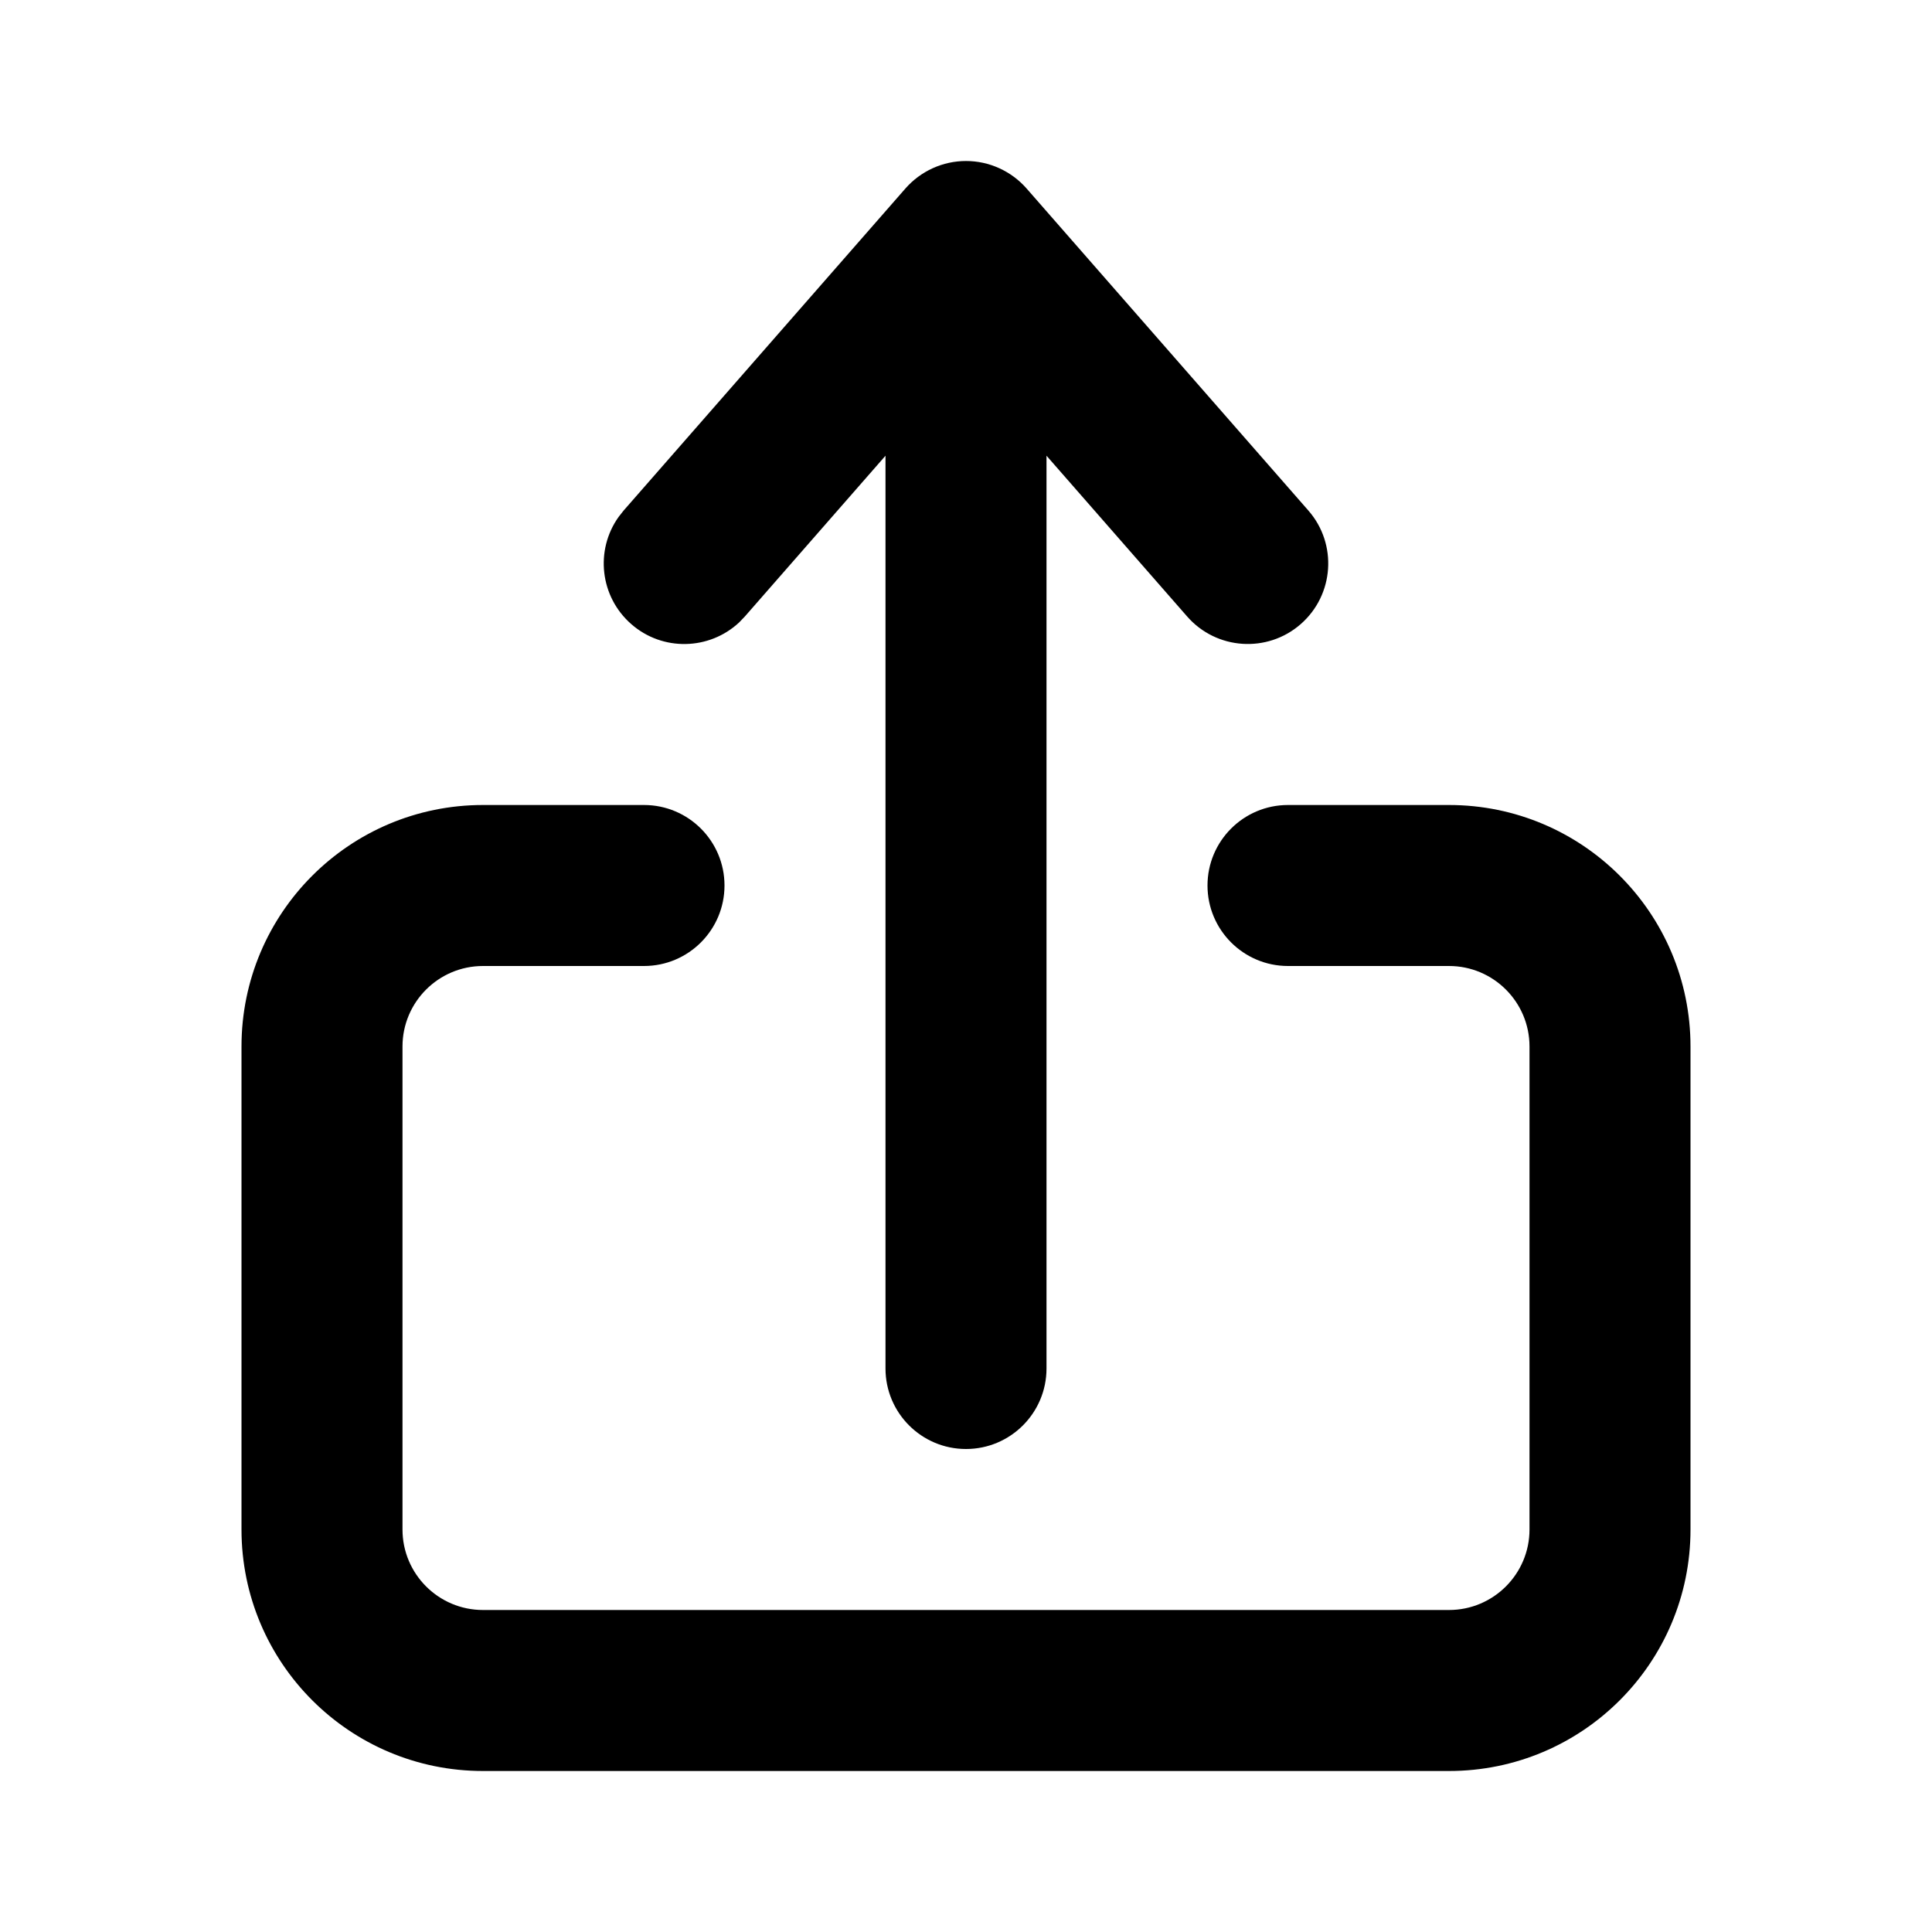
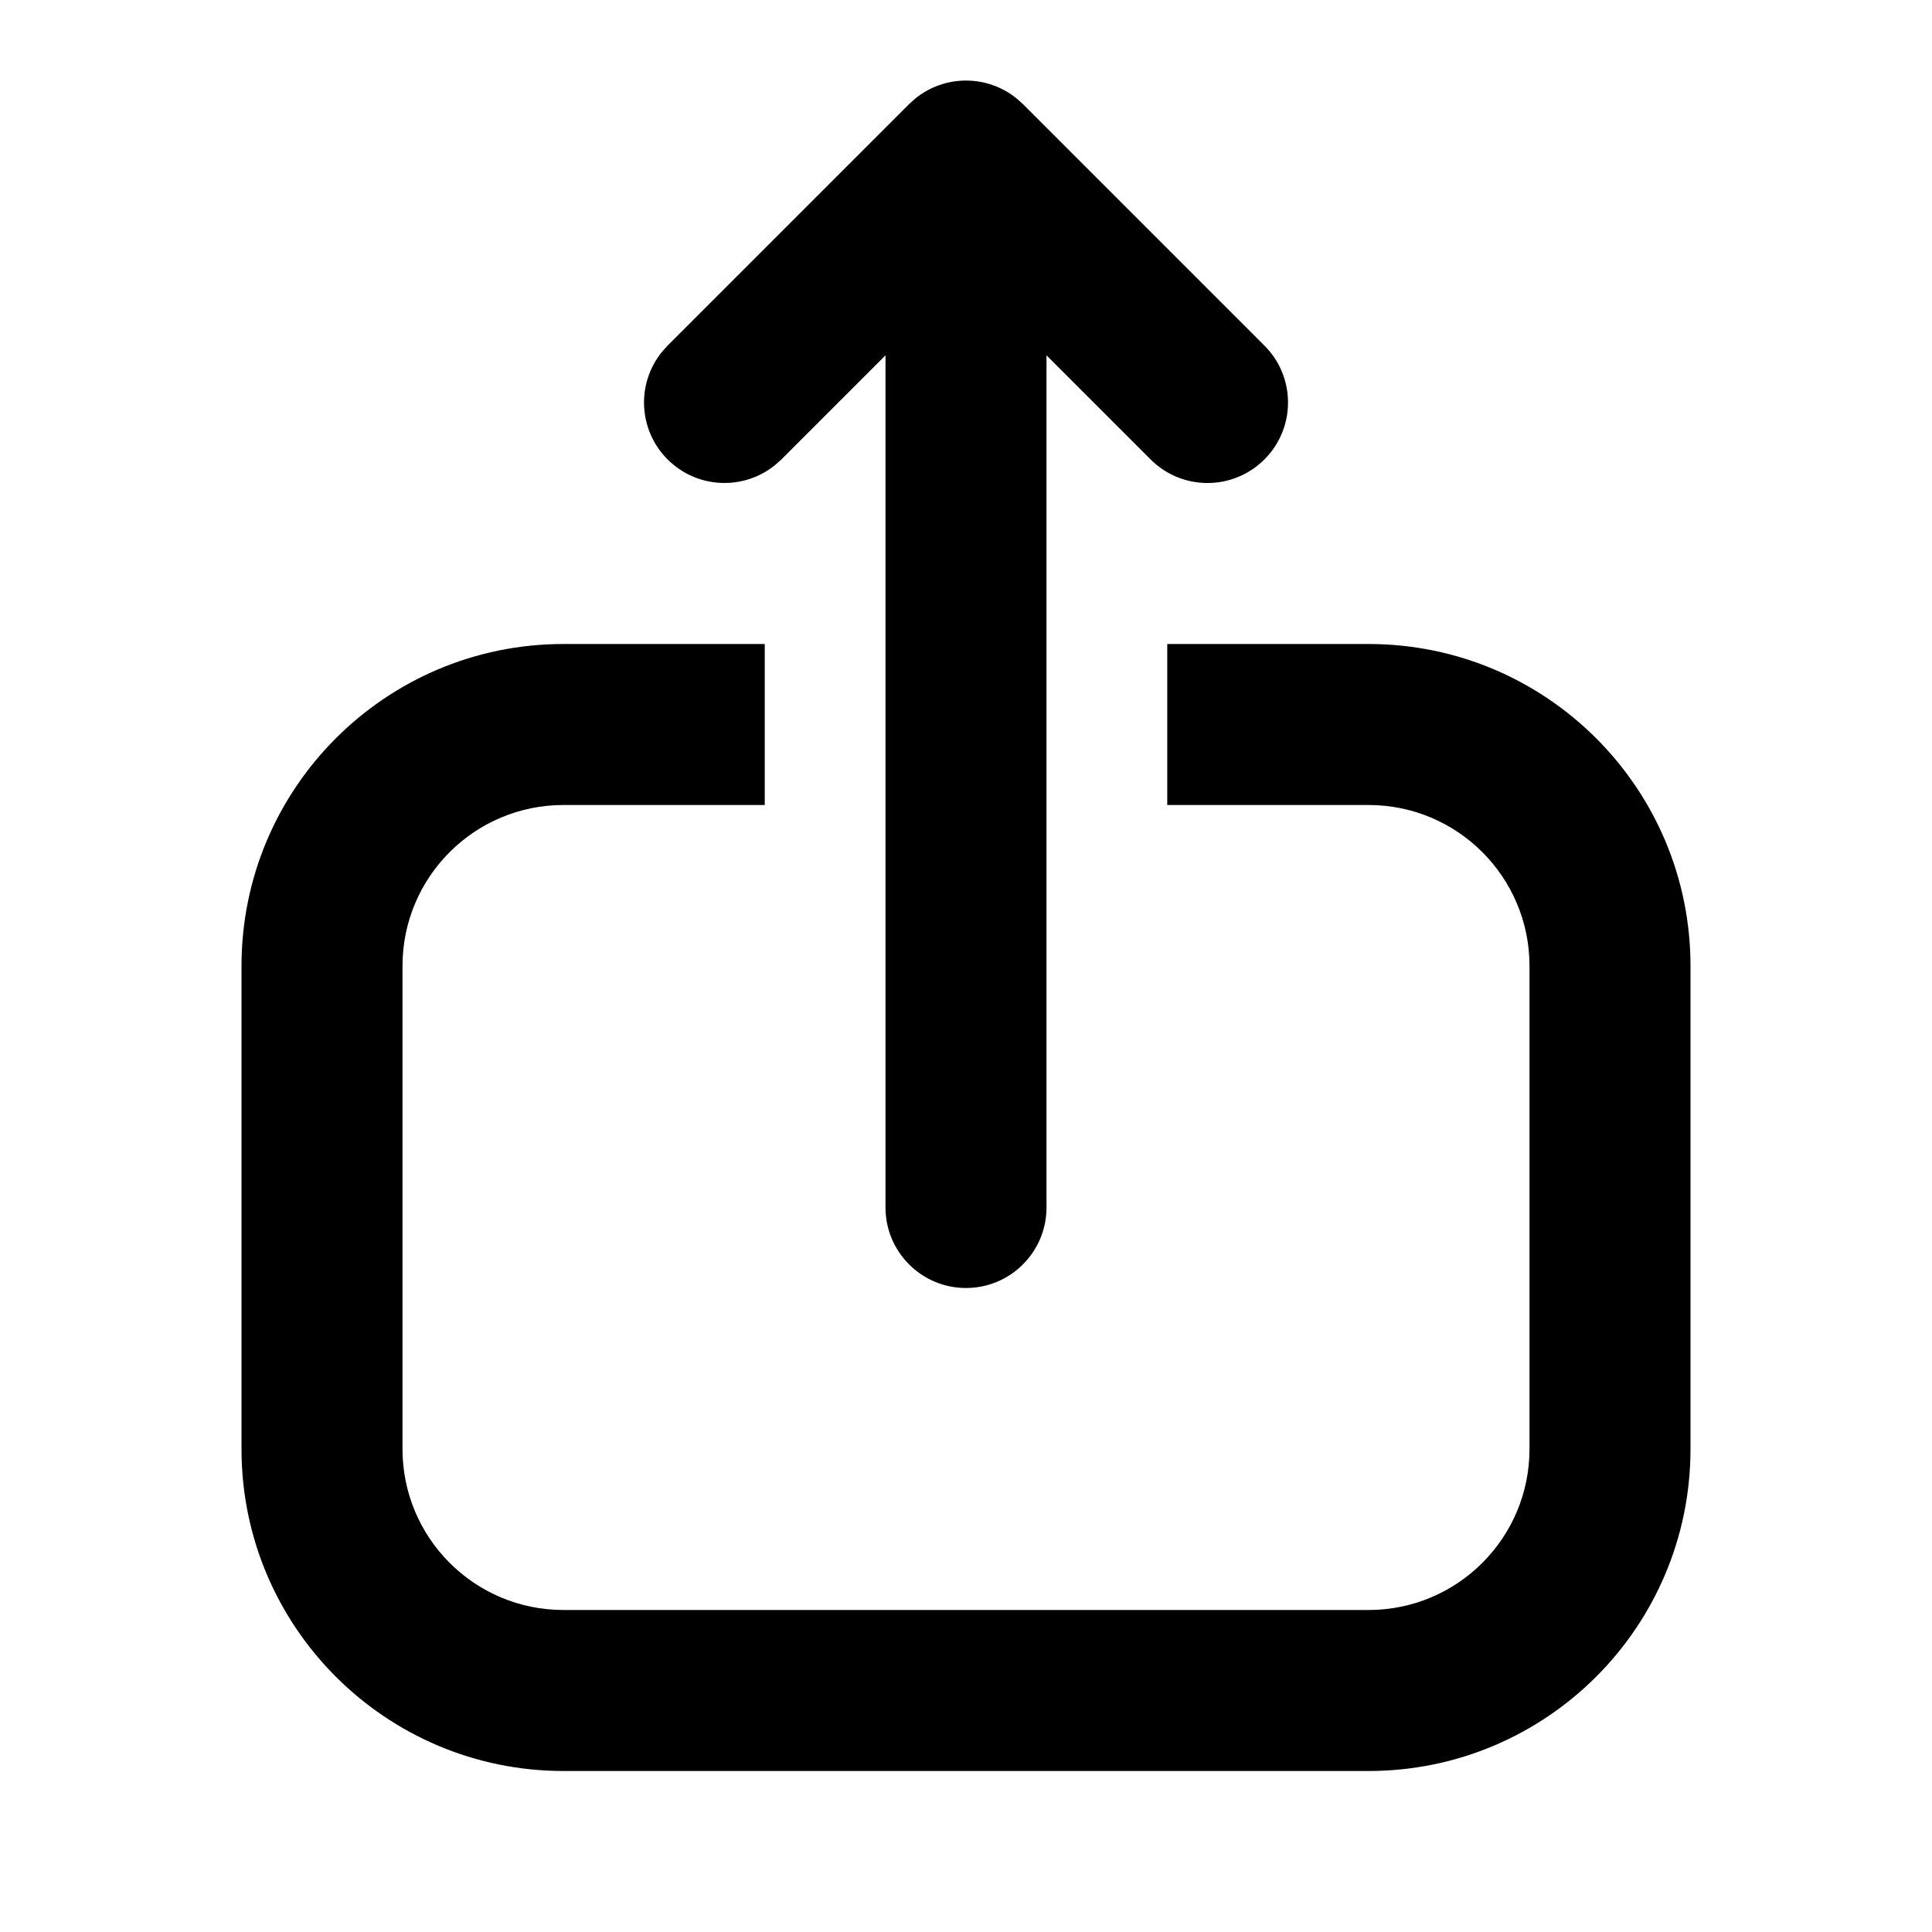
<svg xmlns="http://www.w3.org/2000/svg" viewBox="0 0 24 24" fill="currentColor">
-   <path d="M3 19V13C3 11.343 4.343 10 6 10H8C8.552 10 9 10.448 9 11C9 11.552 8.552 12 8 12H6C5.448 12 5 12.448 5 13V19C5 19.552 5.448 20 6 20H18C18.552 20 19 19.552 19 19V13C19 12.448 18.552 12 18 12H16C15.448 12 15 11.552 15 11C15 10.448 15.448 10 16 10H18C19.657 10 21 11.343 21 13V19C21 20.657 19.657 22 18 22H6C4.343 22 3 20.657 3 19Z" fill="currentColor" />
-   <path d="M7.842 7.753C7.452 7.412 7.39 6.835 7.684 6.422L7.747 6.342L11.247 2.342C11.437 2.125 11.712 2 12 2C12.288 2 12.563 2.125 12.753 2.342L16.253 6.342C16.616 6.757 16.574 7.389 16.158 7.753C15.743 8.116 15.111 8.074 14.747 7.658L13 5.661V17C13 17.552 12.552 18 12 18C11.448 18 11 17.552 11 17V5.661L9.253 7.658L9.182 7.732C8.811 8.078 8.231 8.094 7.842 7.753Z" fill="currentColor" />
+   <path d="M8.293 5.707C7.927 5.341 7.904 4.762 8.225 4.369L8.293 4.293L11.293 1.293L11.369 1.225C11.736 0.926 12.264 0.926 12.631 1.225L12.707 1.293L15.707 4.293C16.098 4.683 16.098 5.317 15.707 5.707C15.316 6.098 14.684 6.098 14.293 5.707L13 4.414V15C13 15.552 12.552 16 12 16C11.448 16 11 15.552 11 15V4.414L9.707 5.707L9.631 5.775C9.238 6.096 8.659 6.073 8.293 5.707Z" fill="currentColor" />
+   <path d="M3 18V12C3 9.791 4.791 8 7 8H9.5V10H7C5.895 10 5 10.895 5 12V18C5 19.105 5.895 20 7 20H17C18.105 20 19 19.105 19 18V12C19 10.895 18.105 10 17 10H14.5V8H17C19.209 8 21 9.791 21 12V18C21 20.209 19.209 22 17 22H7C4.791 22 3 20.209 3 18Z" fill="currentColor" />
</svg>
